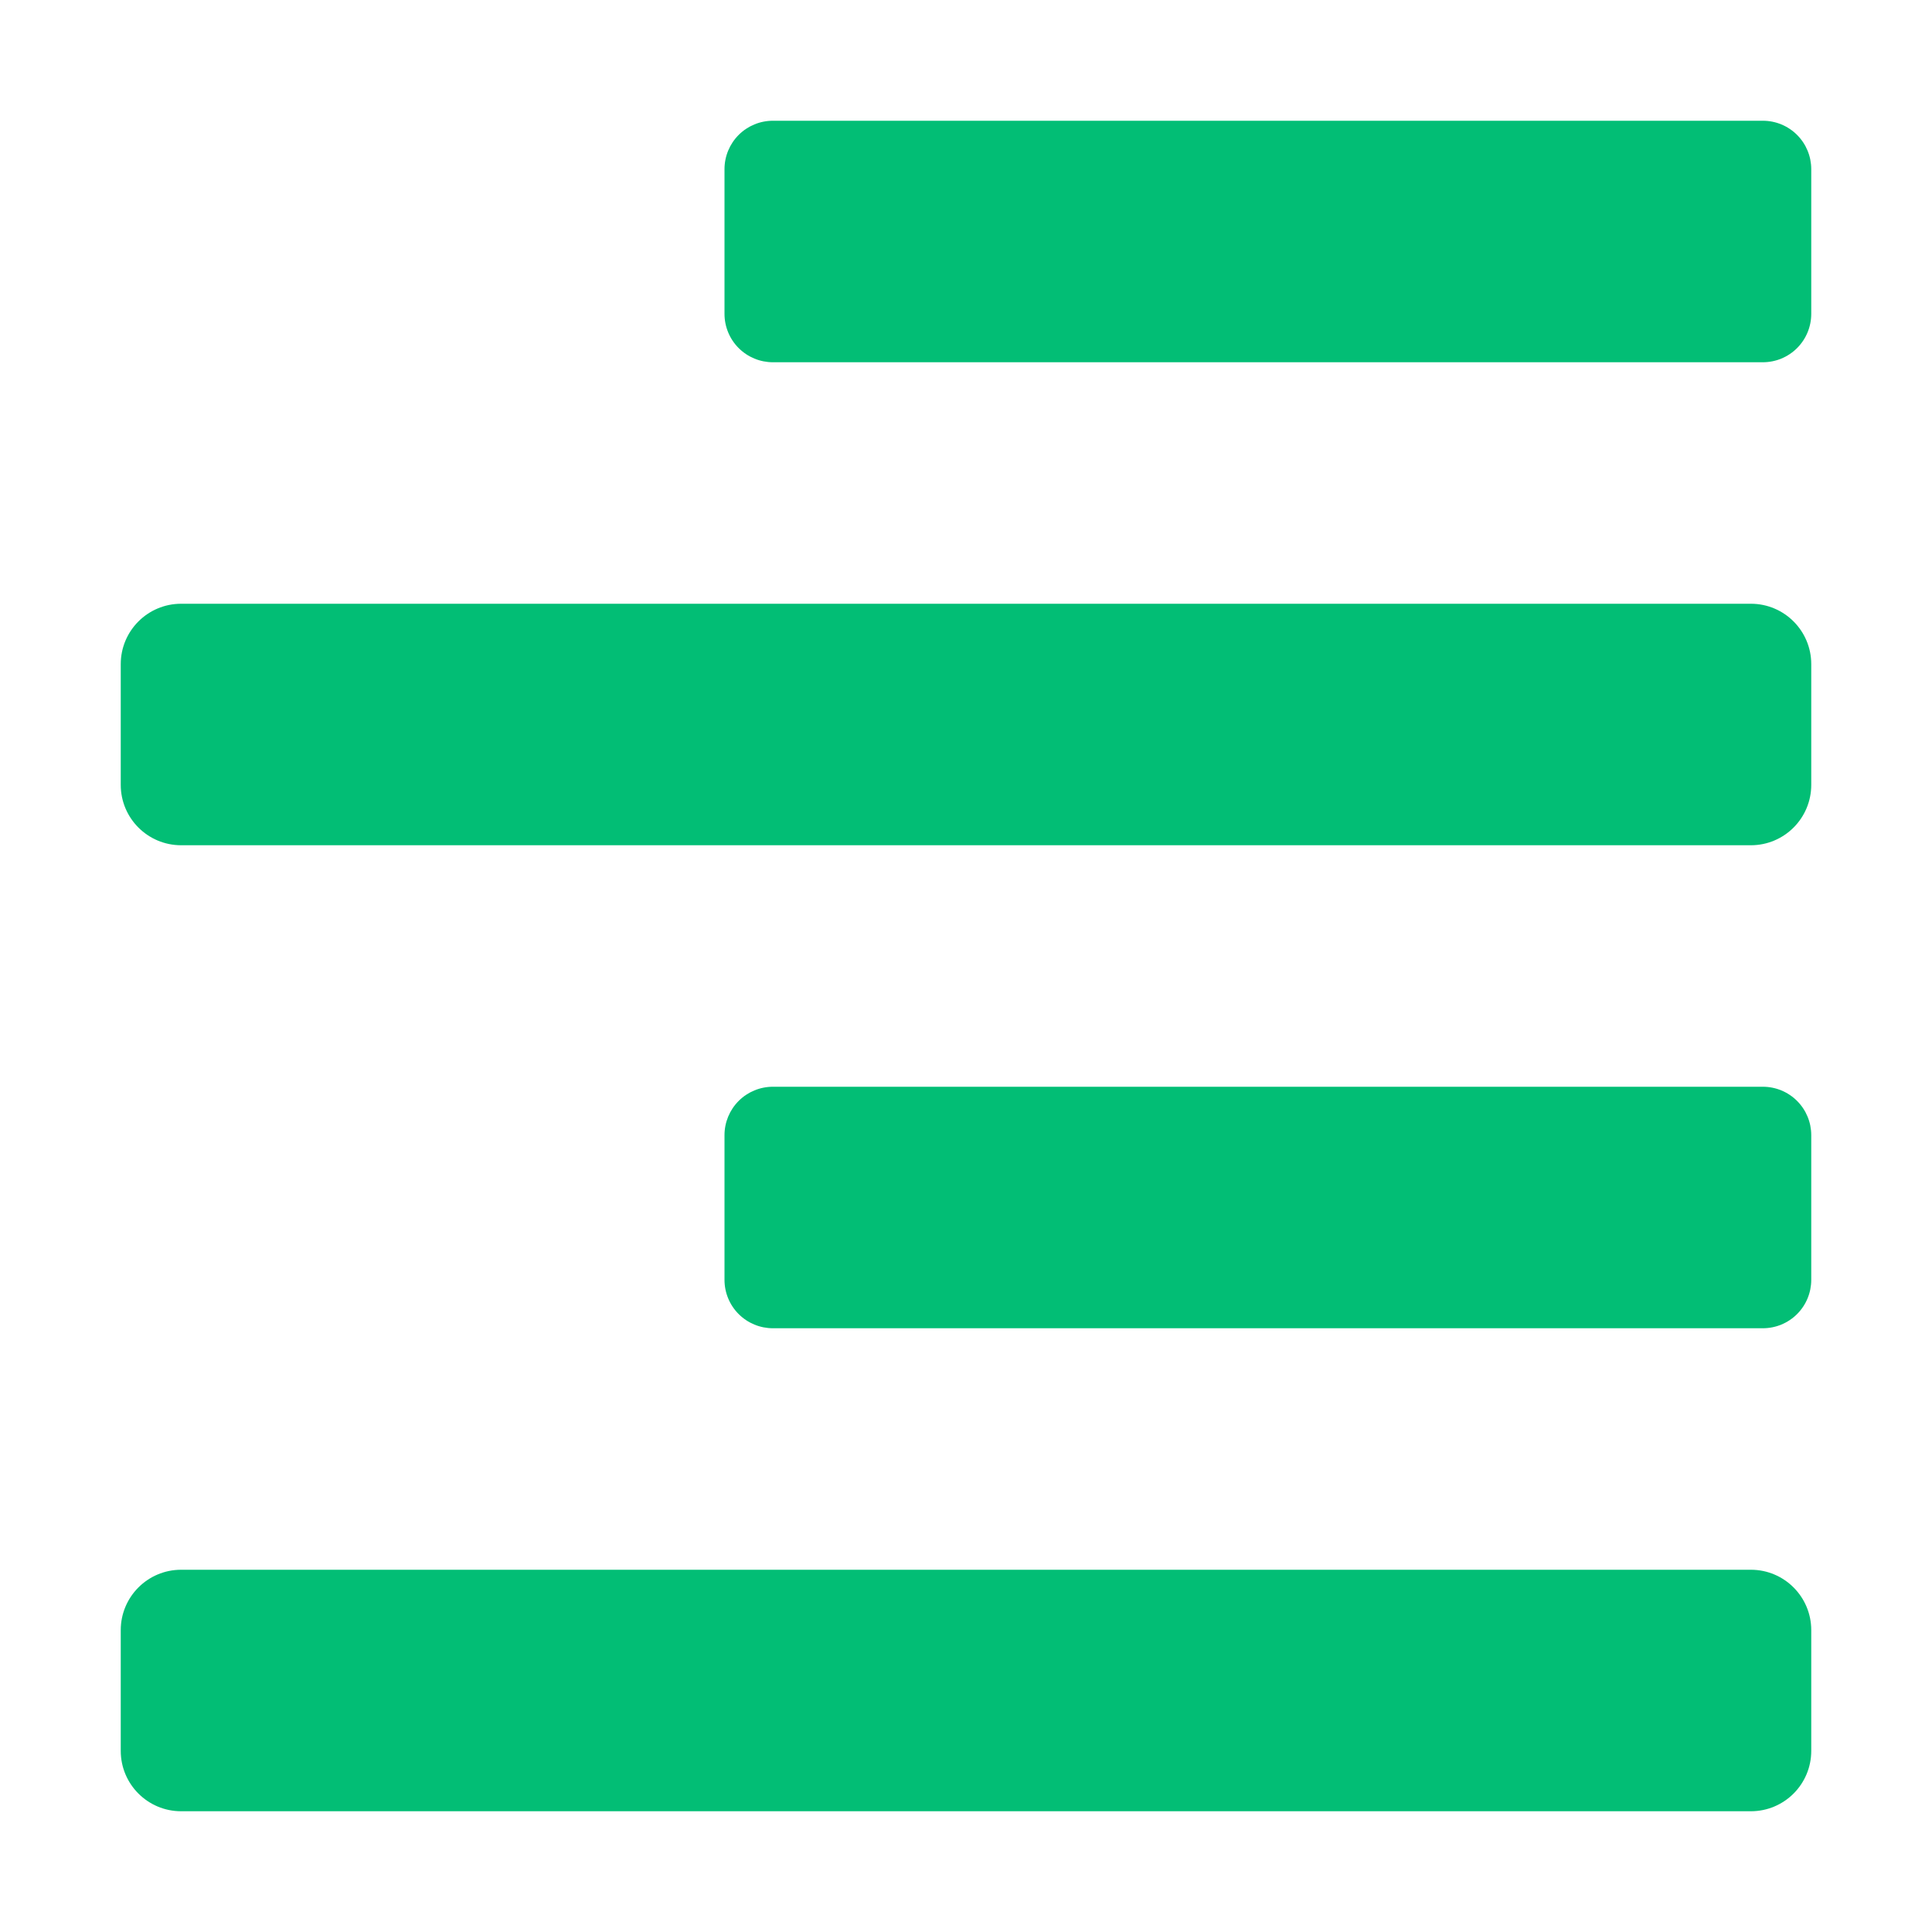
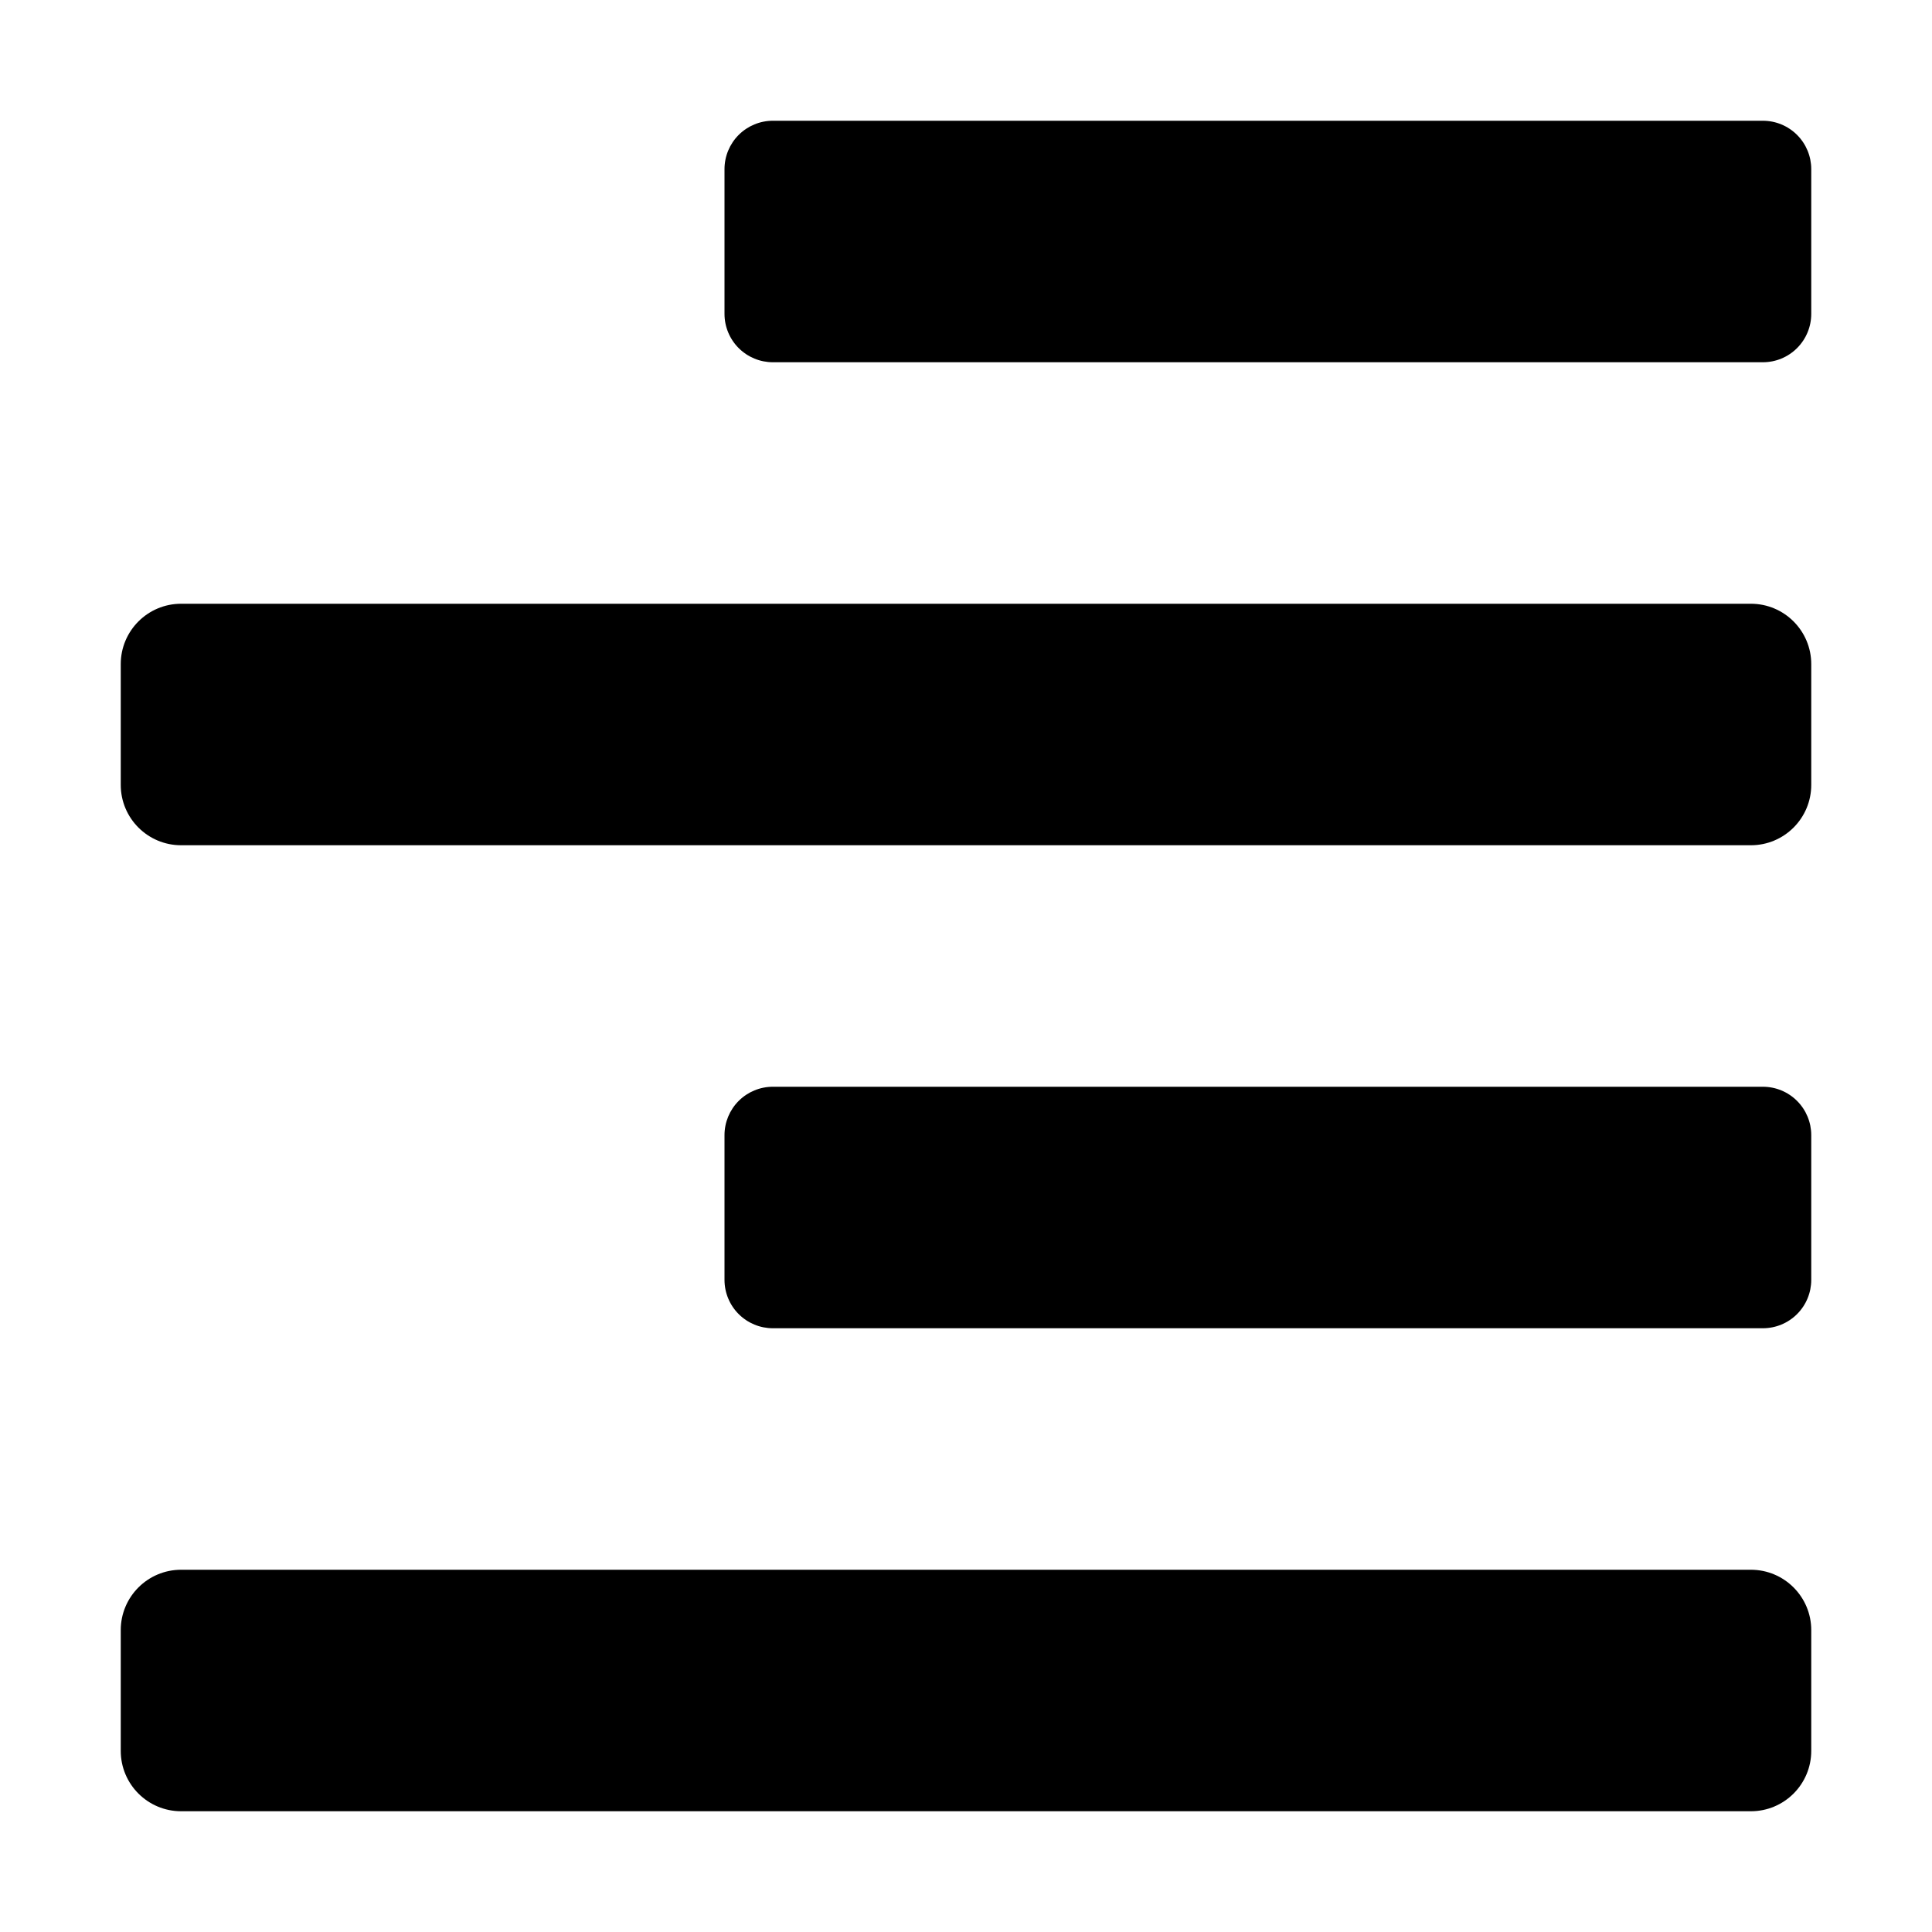
- <svg xmlns="http://www.w3.org/2000/svg" stroke="azure" fill="#02BE75" stroke-width="0" viewBox="0 0 448 512" height="1em" width="1em" style="user-select: auto;">
+ <svg xmlns="http://www.w3.org/2000/svg" stroke="#000000" fill="#000000" stroke-width="0" viewBox="0 0 448 512" height="1em" width="1em" style="user-select: auto;">
  <path d="M16 224h416a16 16 0 0 0 16-16v-32a16 16 0 0 0-16-16H16a16 16 0 0 0-16 16v32a16 16 0 0 0 16 16zm416 192H16a16 16 0 0 0-16 16v32a16 16 0 0 0 16 16h416a16 16 0 0 0 16-16v-32a16 16 0 0 0-16-16zm3.17-384H172.83A12.82 12.82 0 0 0 160 44.83v38.34A12.82 12.82 0 0 0 172.83 96h262.34A12.82 12.82 0 0 0 448 83.17V44.83A12.82 12.82 0 0 0 435.17 32zm0 256H172.83A12.82 12.82 0 0 0 160 300.83v38.34A12.82 12.82 0 0 0 172.83 352h262.34A12.82 12.82 0 0 0 448 339.17v-38.34A12.82 12.82 0 0 0 435.17 288z" style="user-select: auto;">
</path>
</svg>
